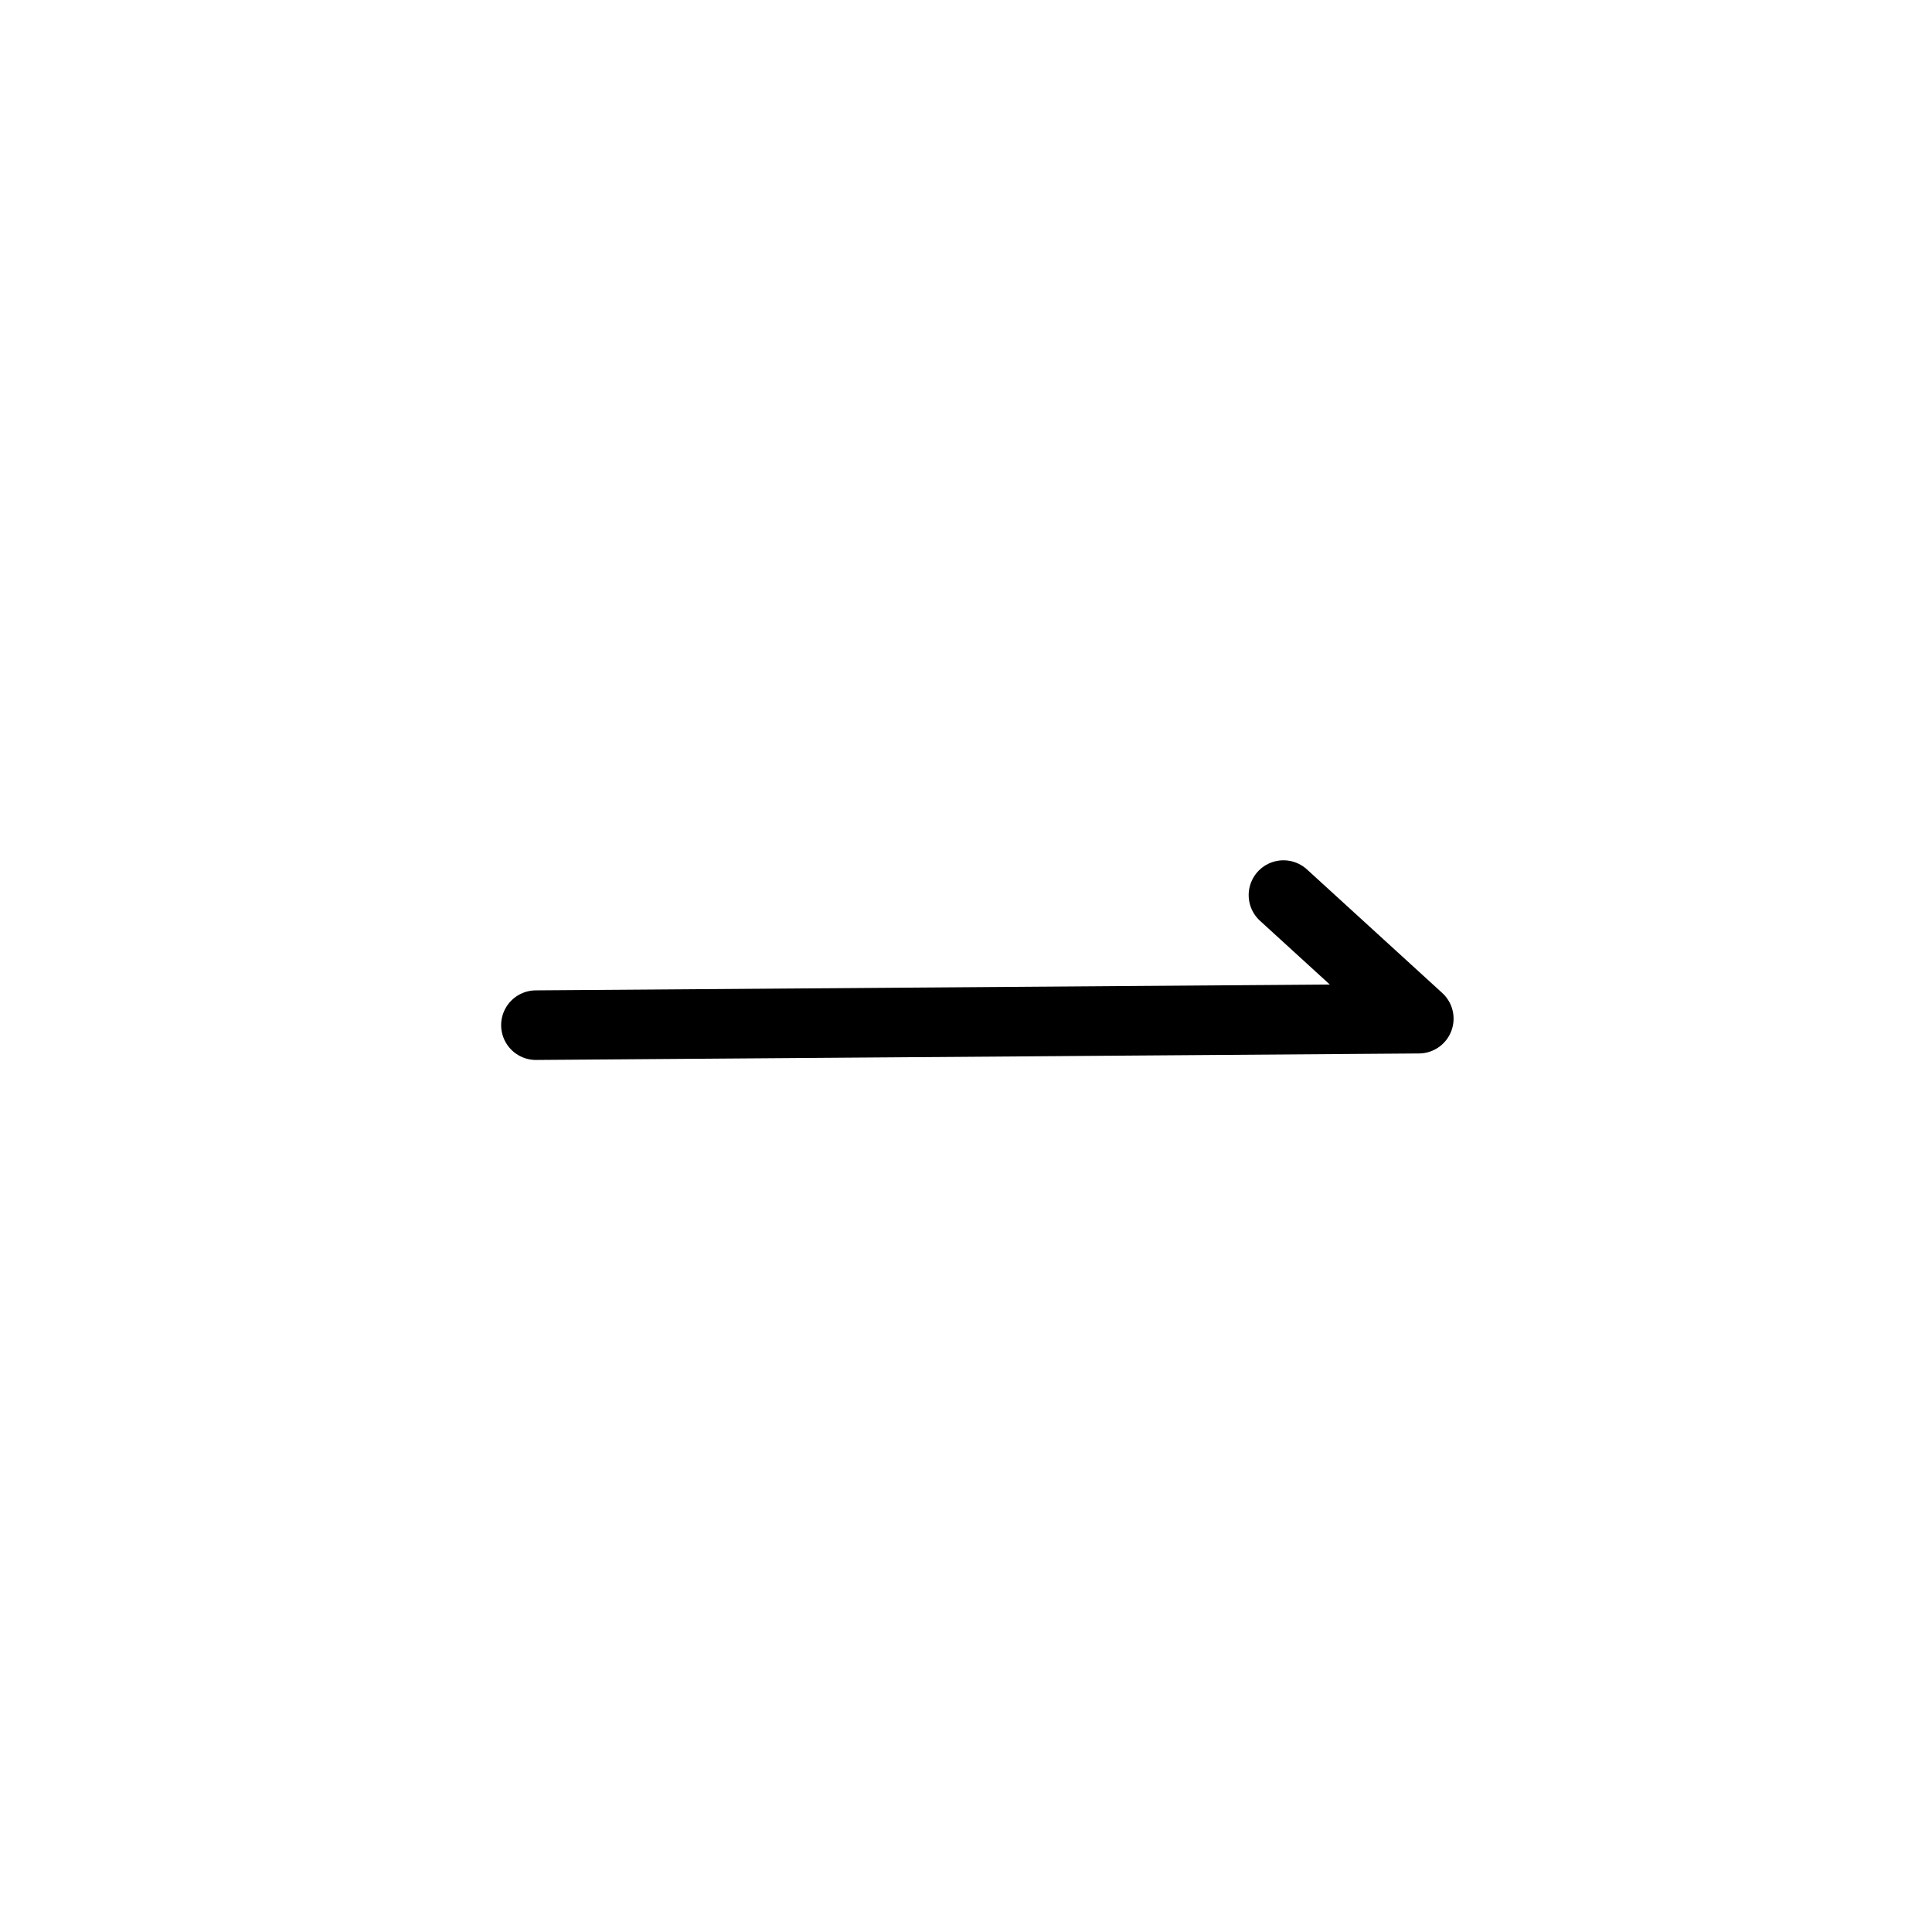
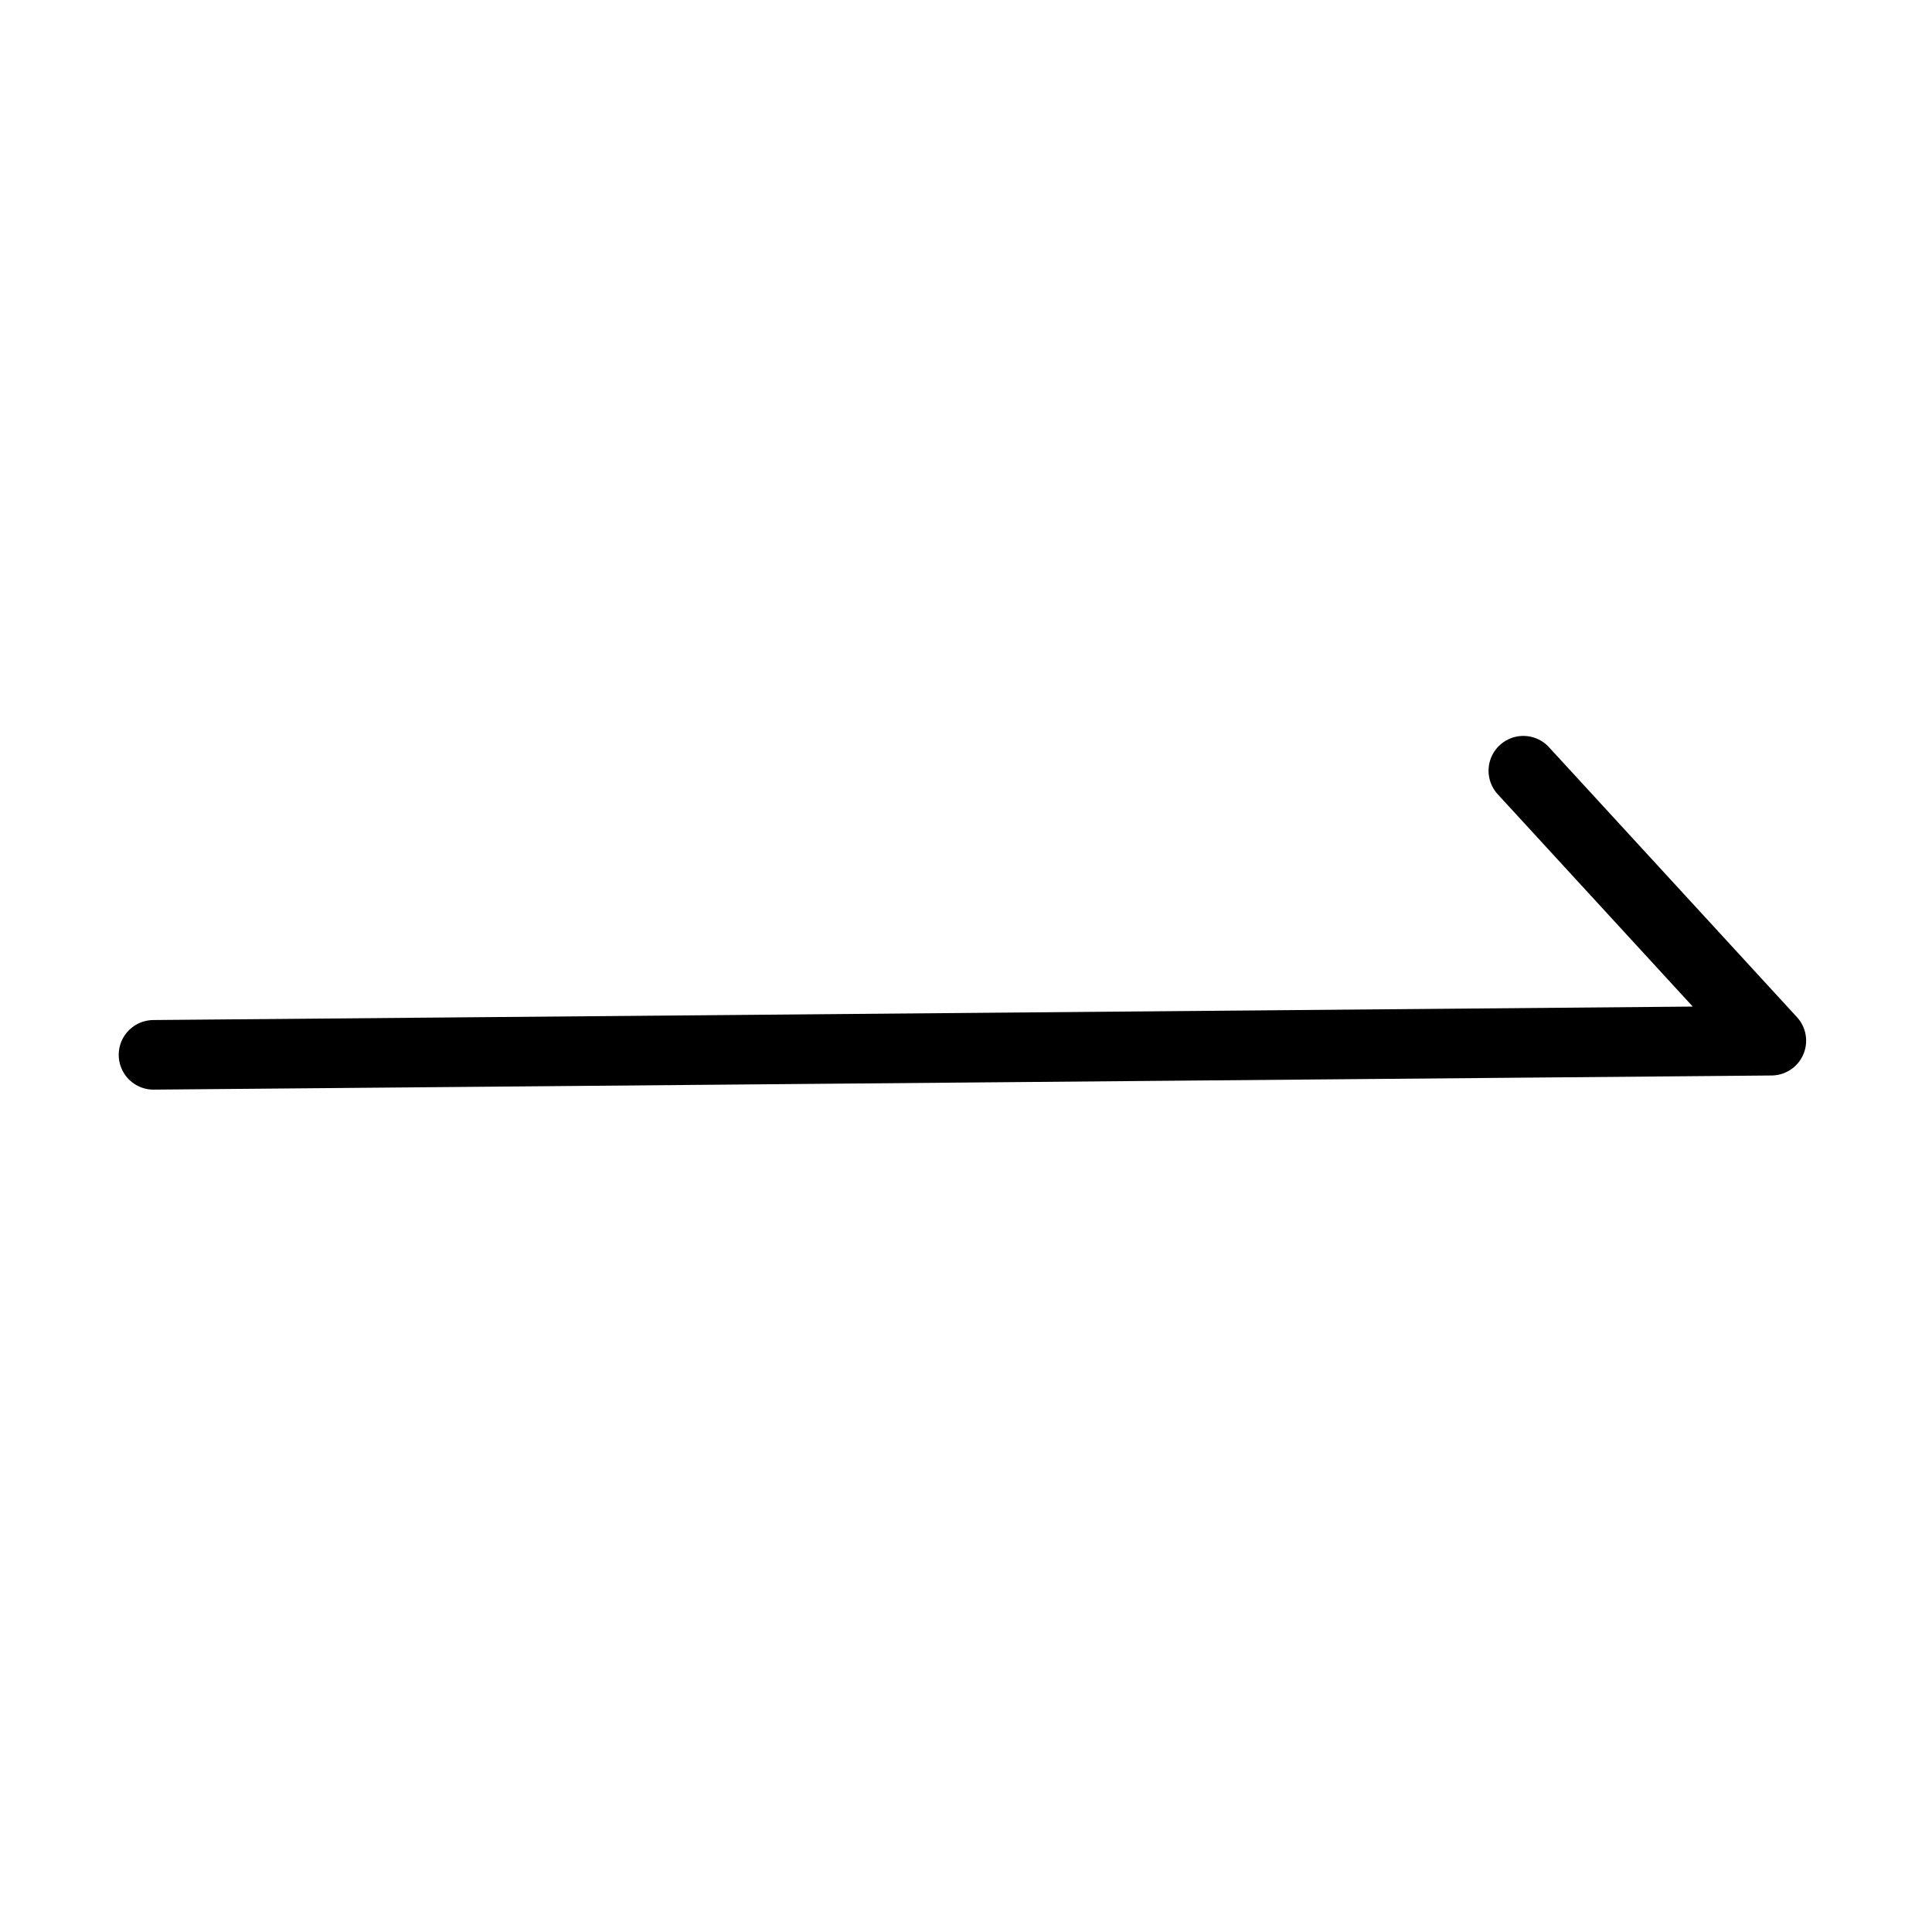
<svg xmlns="http://www.w3.org/2000/svg" width="50mm" height="50mm" viewBox="0 0 50 50" version="1.1" id="svg5">
  <defs id="defs2" />
  <g id="layer1">
-     <path style="fill:none;stroke:#000000;stroke-width:1.801;stroke-linecap:round;stroke-linejoin:round;stroke-dasharray:none;paint-order:fill markers stroke;stop-color:#000000" d="m 33.216,23.165 3.502,3.198 -22.848,0.168" id="path2669" />
+     <path style="fill:none;stroke:#000000;stroke-width:1.801;stroke-linecap:round;stroke-linejoin:round;stroke-dasharray:none;paint-order:fill markers stroke;stop-color:#000000" d="m 39.424,19.946 6.418,6.987 -41.869,0.366" id="path2669" />
  </g>
</svg>
